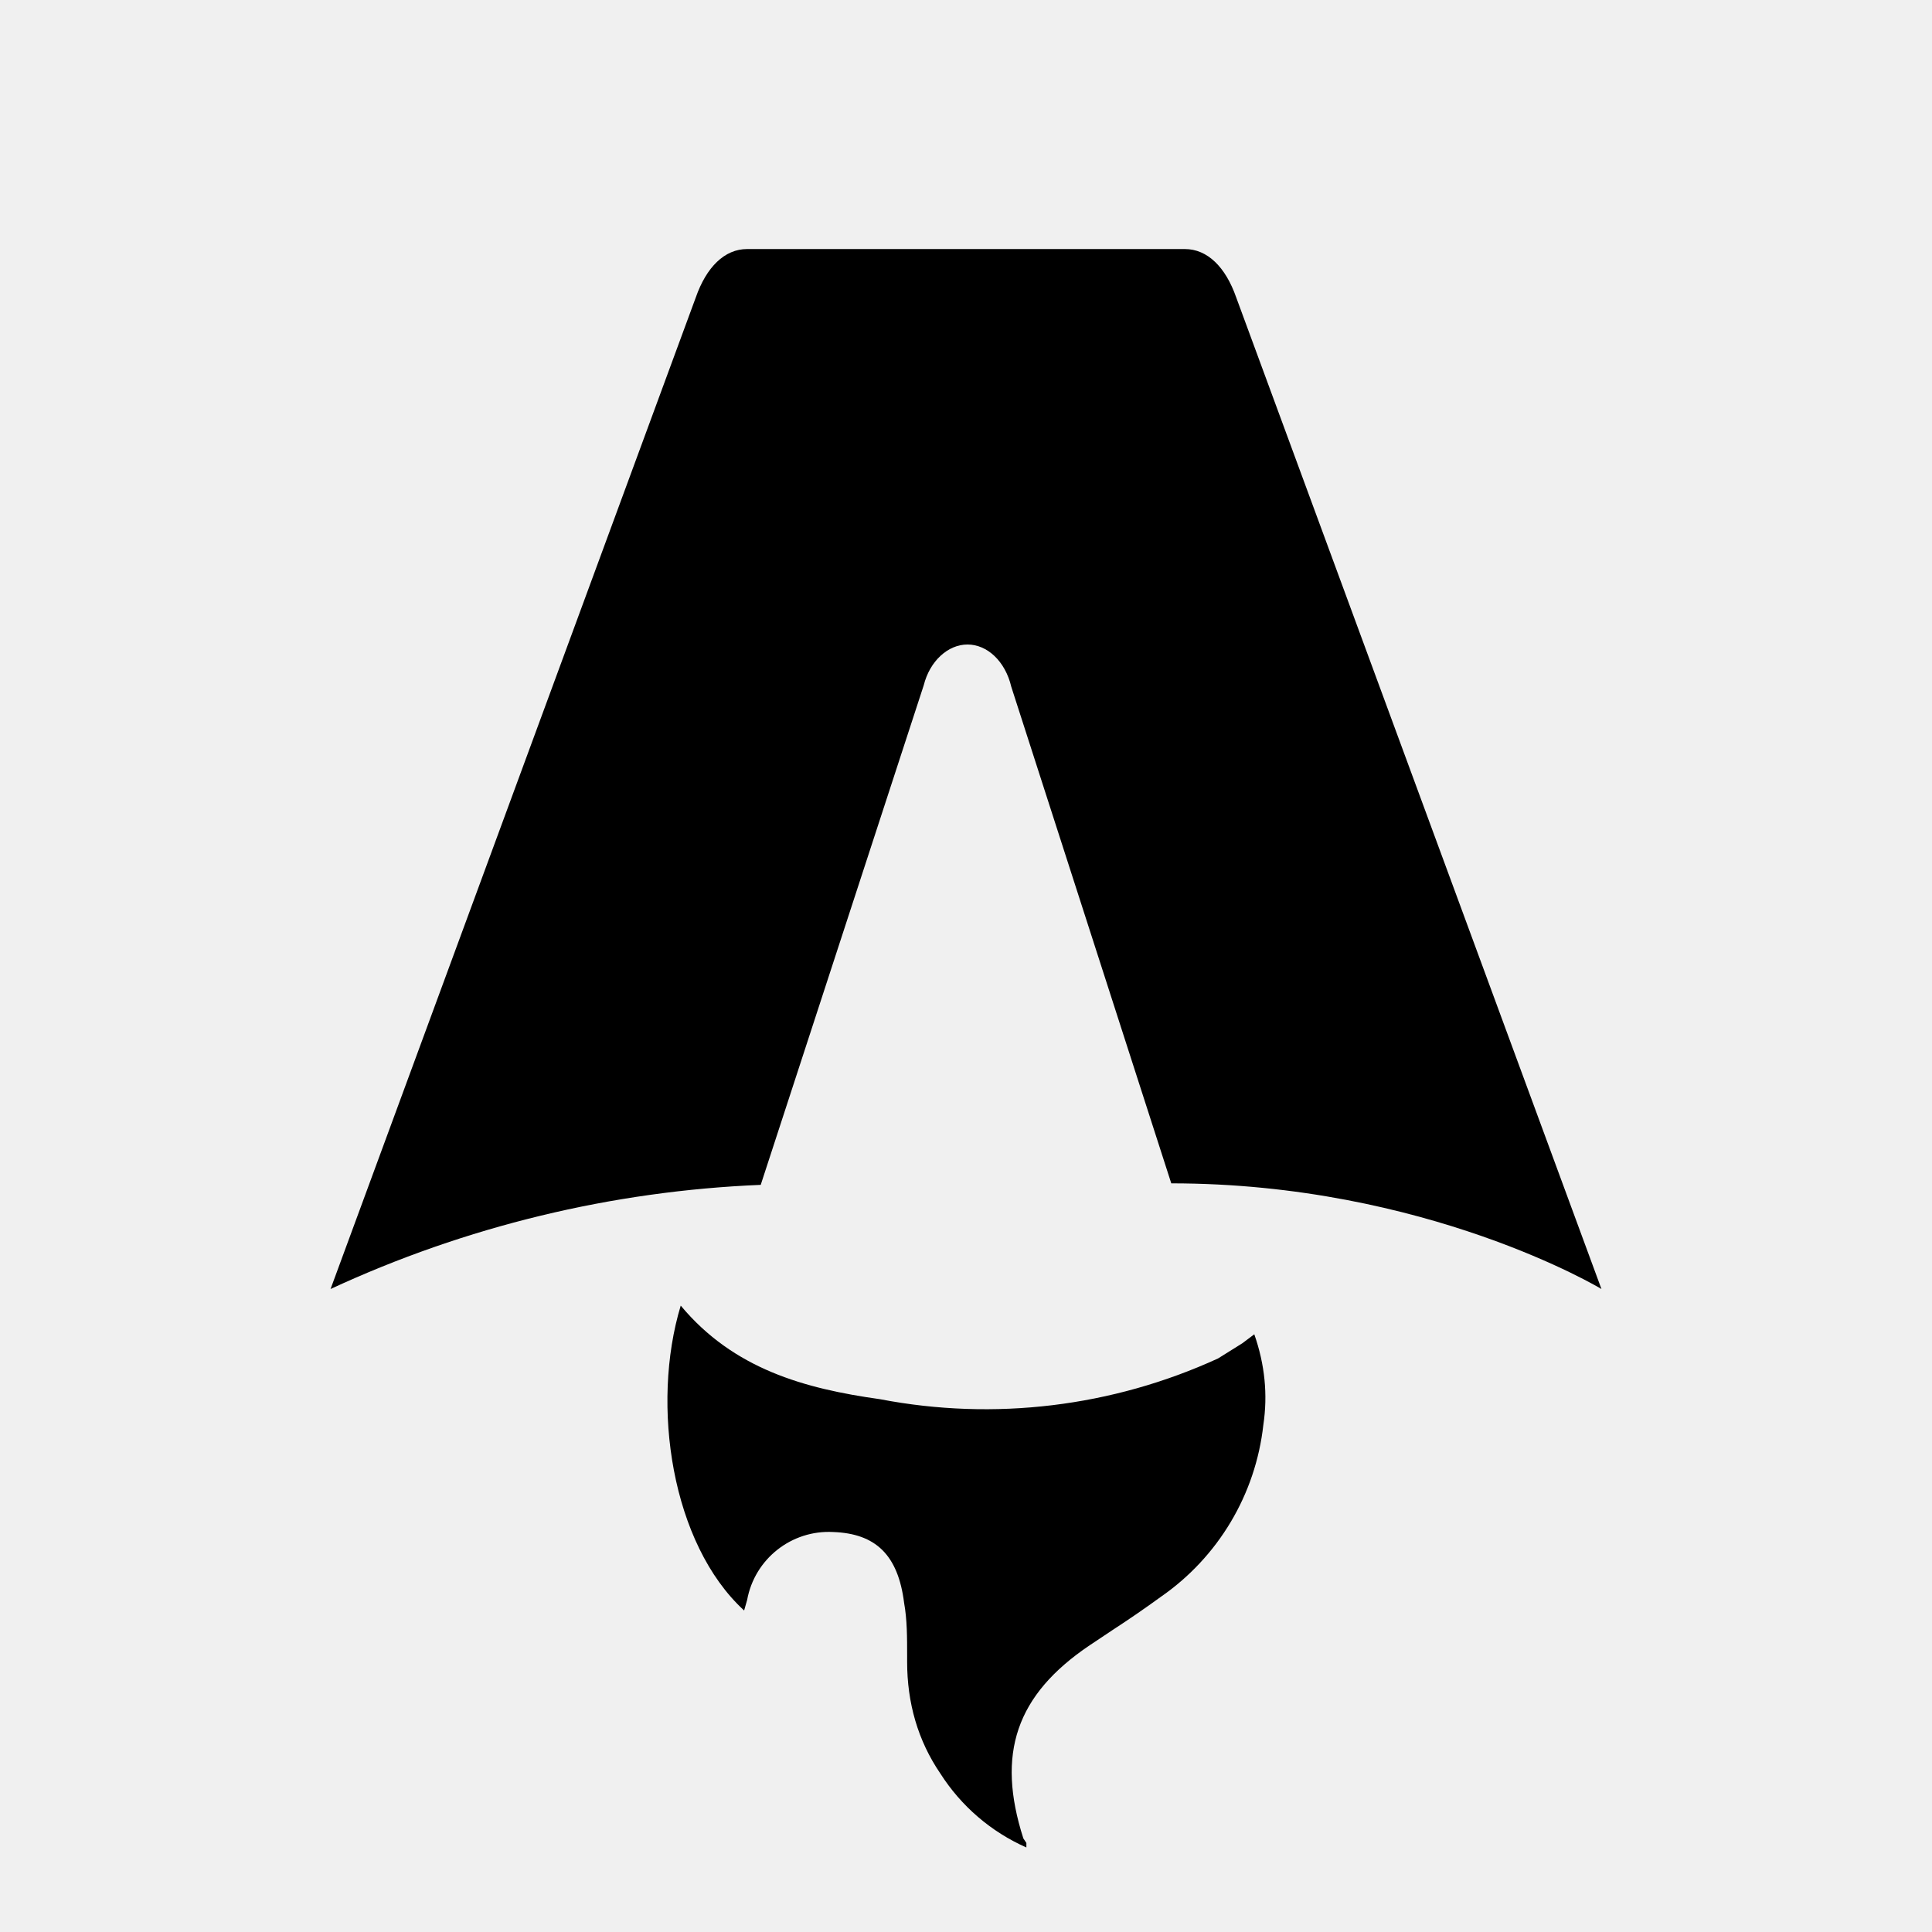
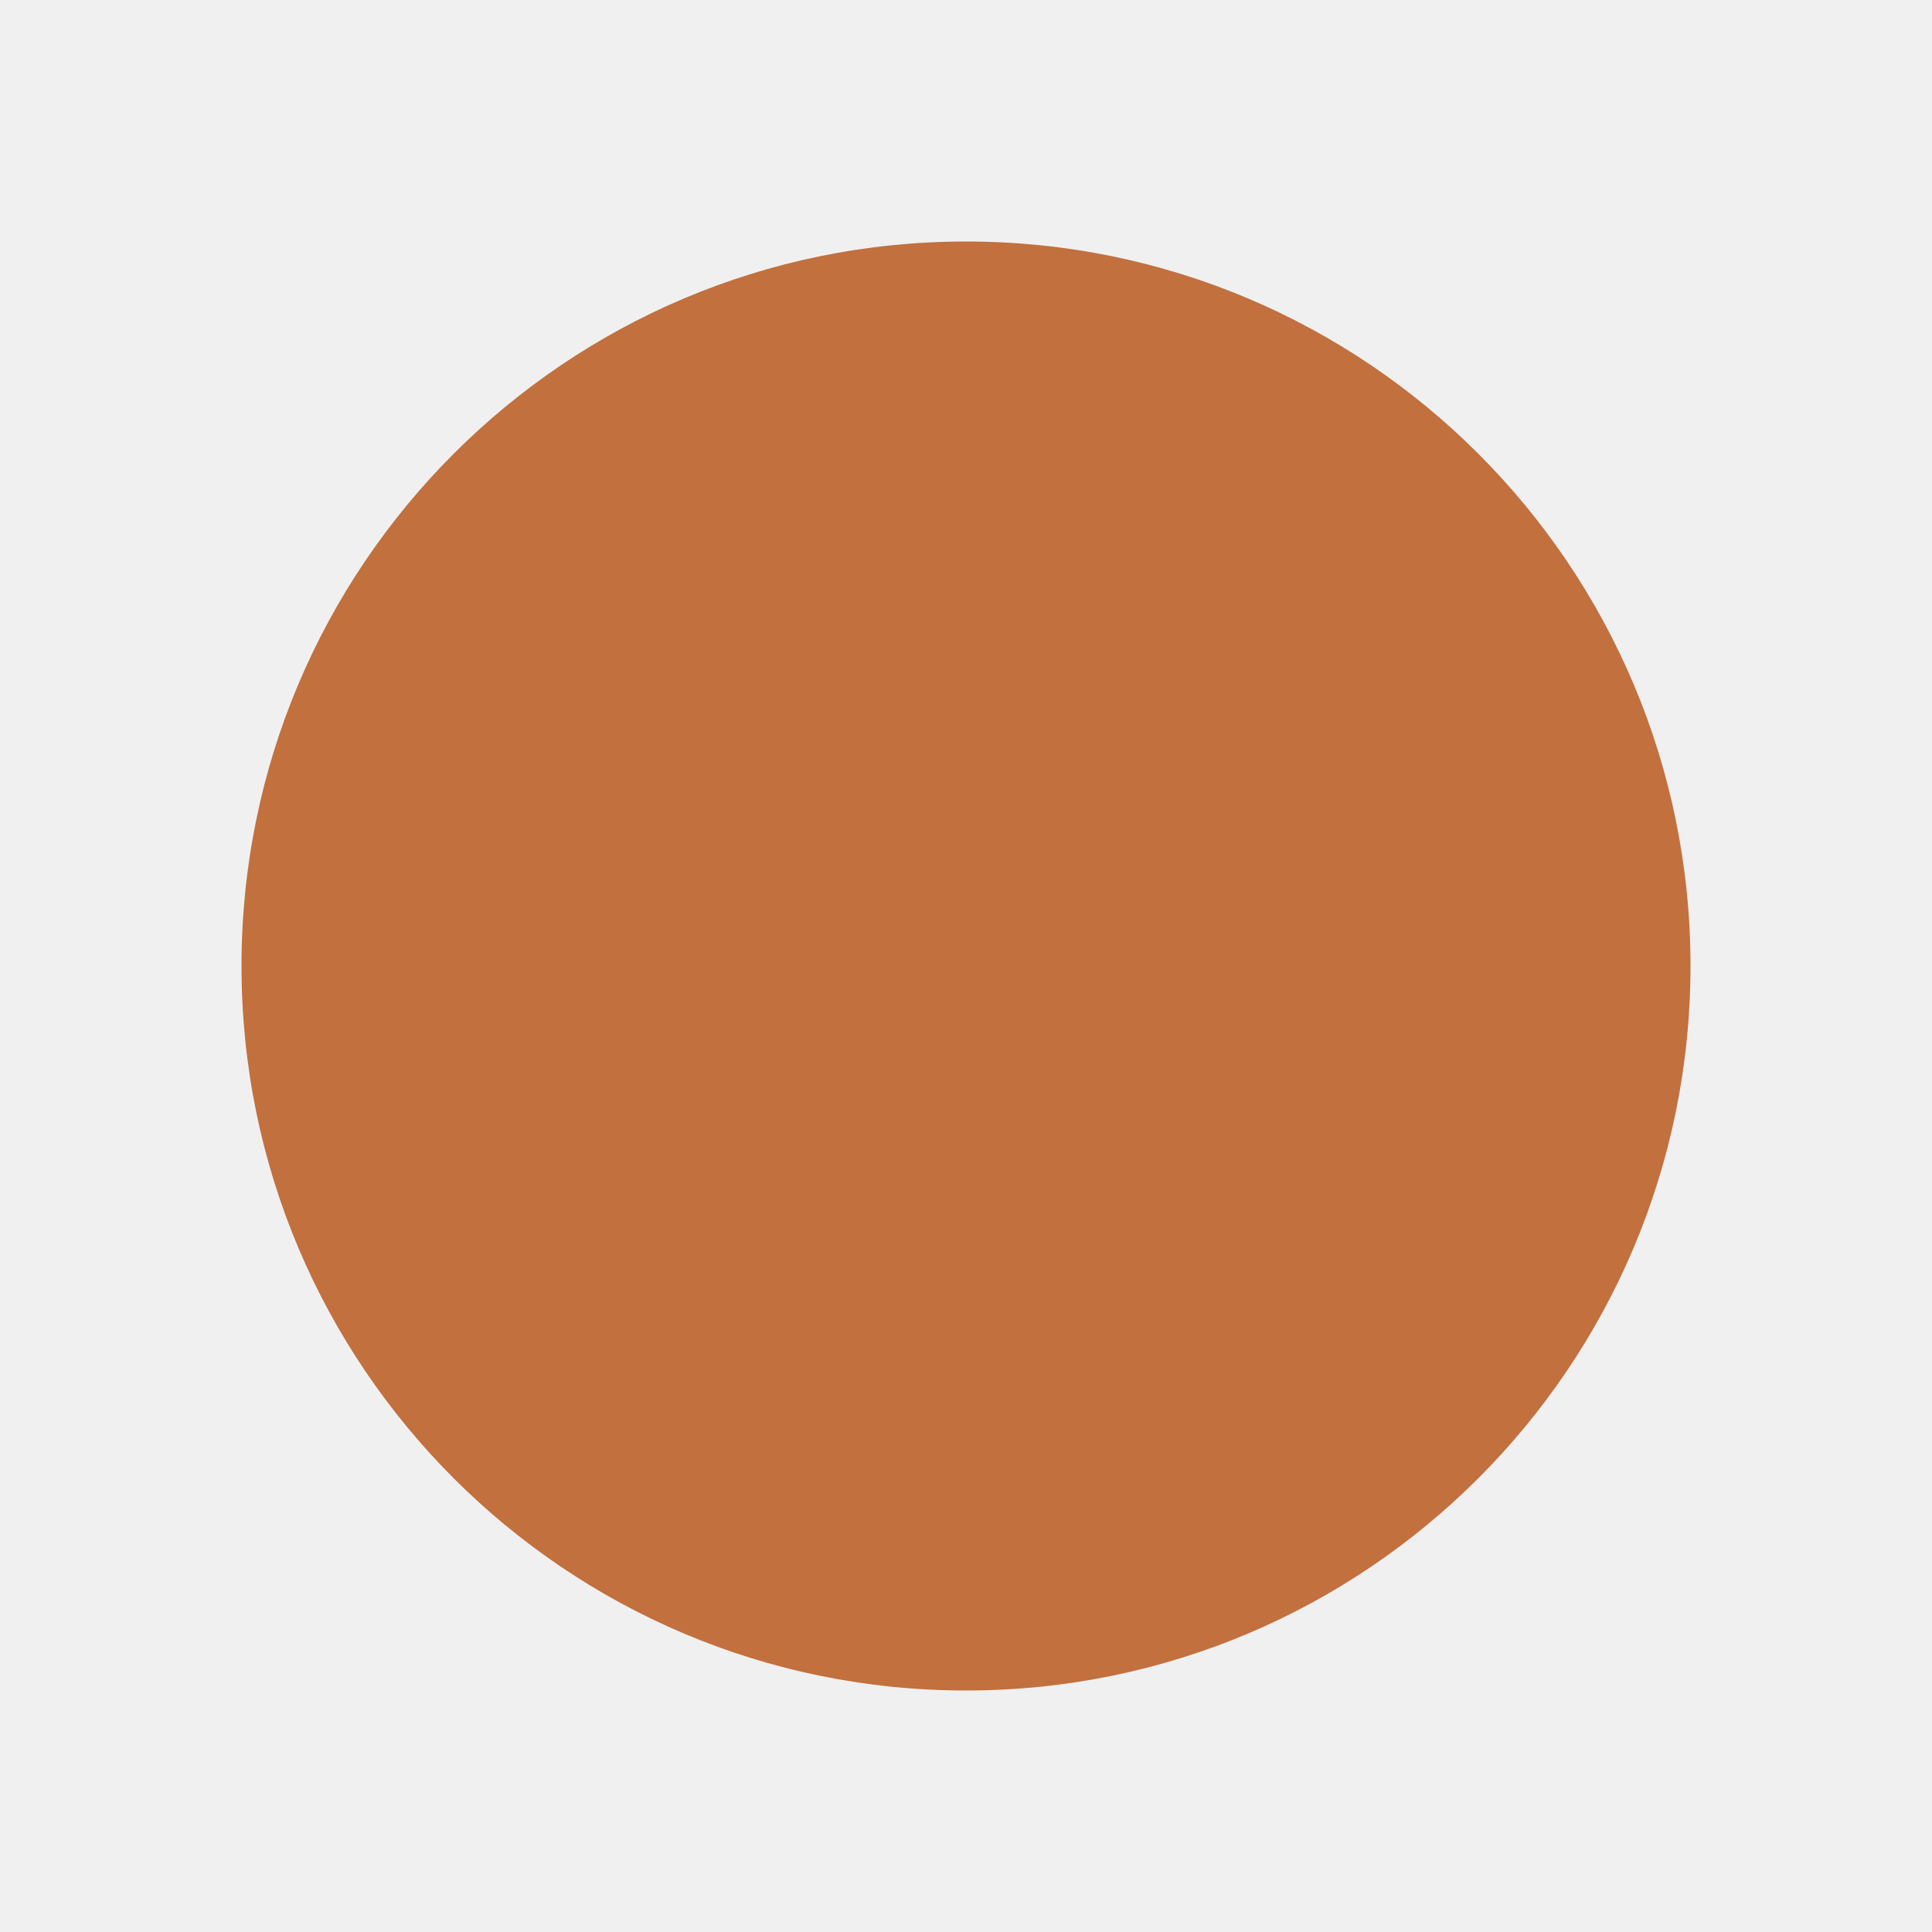
- <svg xmlns="http://www.w3.org/2000/svg" fill="none" viewBox="0 0 128 128">
-   <path d="M50.4 78.5a75.1 75.1 0 0 0-28.5 6.9l24.2-65.7c.7-2 1.9-3.2 3.4-3.2h29c1.5 0 2.7 1.2 3.4 3.2l24.2 65.7s-11.6-7-28.5-7L67 45.5c-.4-1.7-1.6-2.8-2.9-2.8-1.3 0-2.5 1.1-2.9 2.7L50.4 78.5Zm-1.1 28.2Zm-4.2-20.2c-2 6.6-.6 15.8 4.2 20.2a17.5 17.5 0 0 1 .2-.7 5.5 5.5 0 0 1 5.7-4.5c2.8.1 4.3 1.5 4.7 4.7.2 1.1.2 2.3.2 3.5v.4c0 2.7.7 5.2 2.2 7.4a13 13 0 0 0 5.7 4.9v-.3l-.2-.3c-1.8-5.6-.5-9.5 4.4-12.8l1.5-1a73 73 0 0 0 3.2-2.2 16 16 0 0 0 6.8-11.4c.3-2 .1-4-.6-6l-.8.6-1.6 1a37 37 0 0 1-22.4 2.7c-5-.7-9.7-2-13.2-6.2Z" />
+ <svg xmlns="http://www.w3.org/2000/svg" viewBox="0 0 32 32">
  <style>
-         path { fill: #000; }
-         @media (prefers-color-scheme: dark) {
-             path { fill: #FFF; }
-         }
-     </style>
+     circle { fill: #C2703E; }
+     @media (prefers-color-scheme: light) {
+       circle { fill: #B5623A; }
+     }
+   </style>
+   <circle cx="16" cy="16" r="12" />
</svg>
